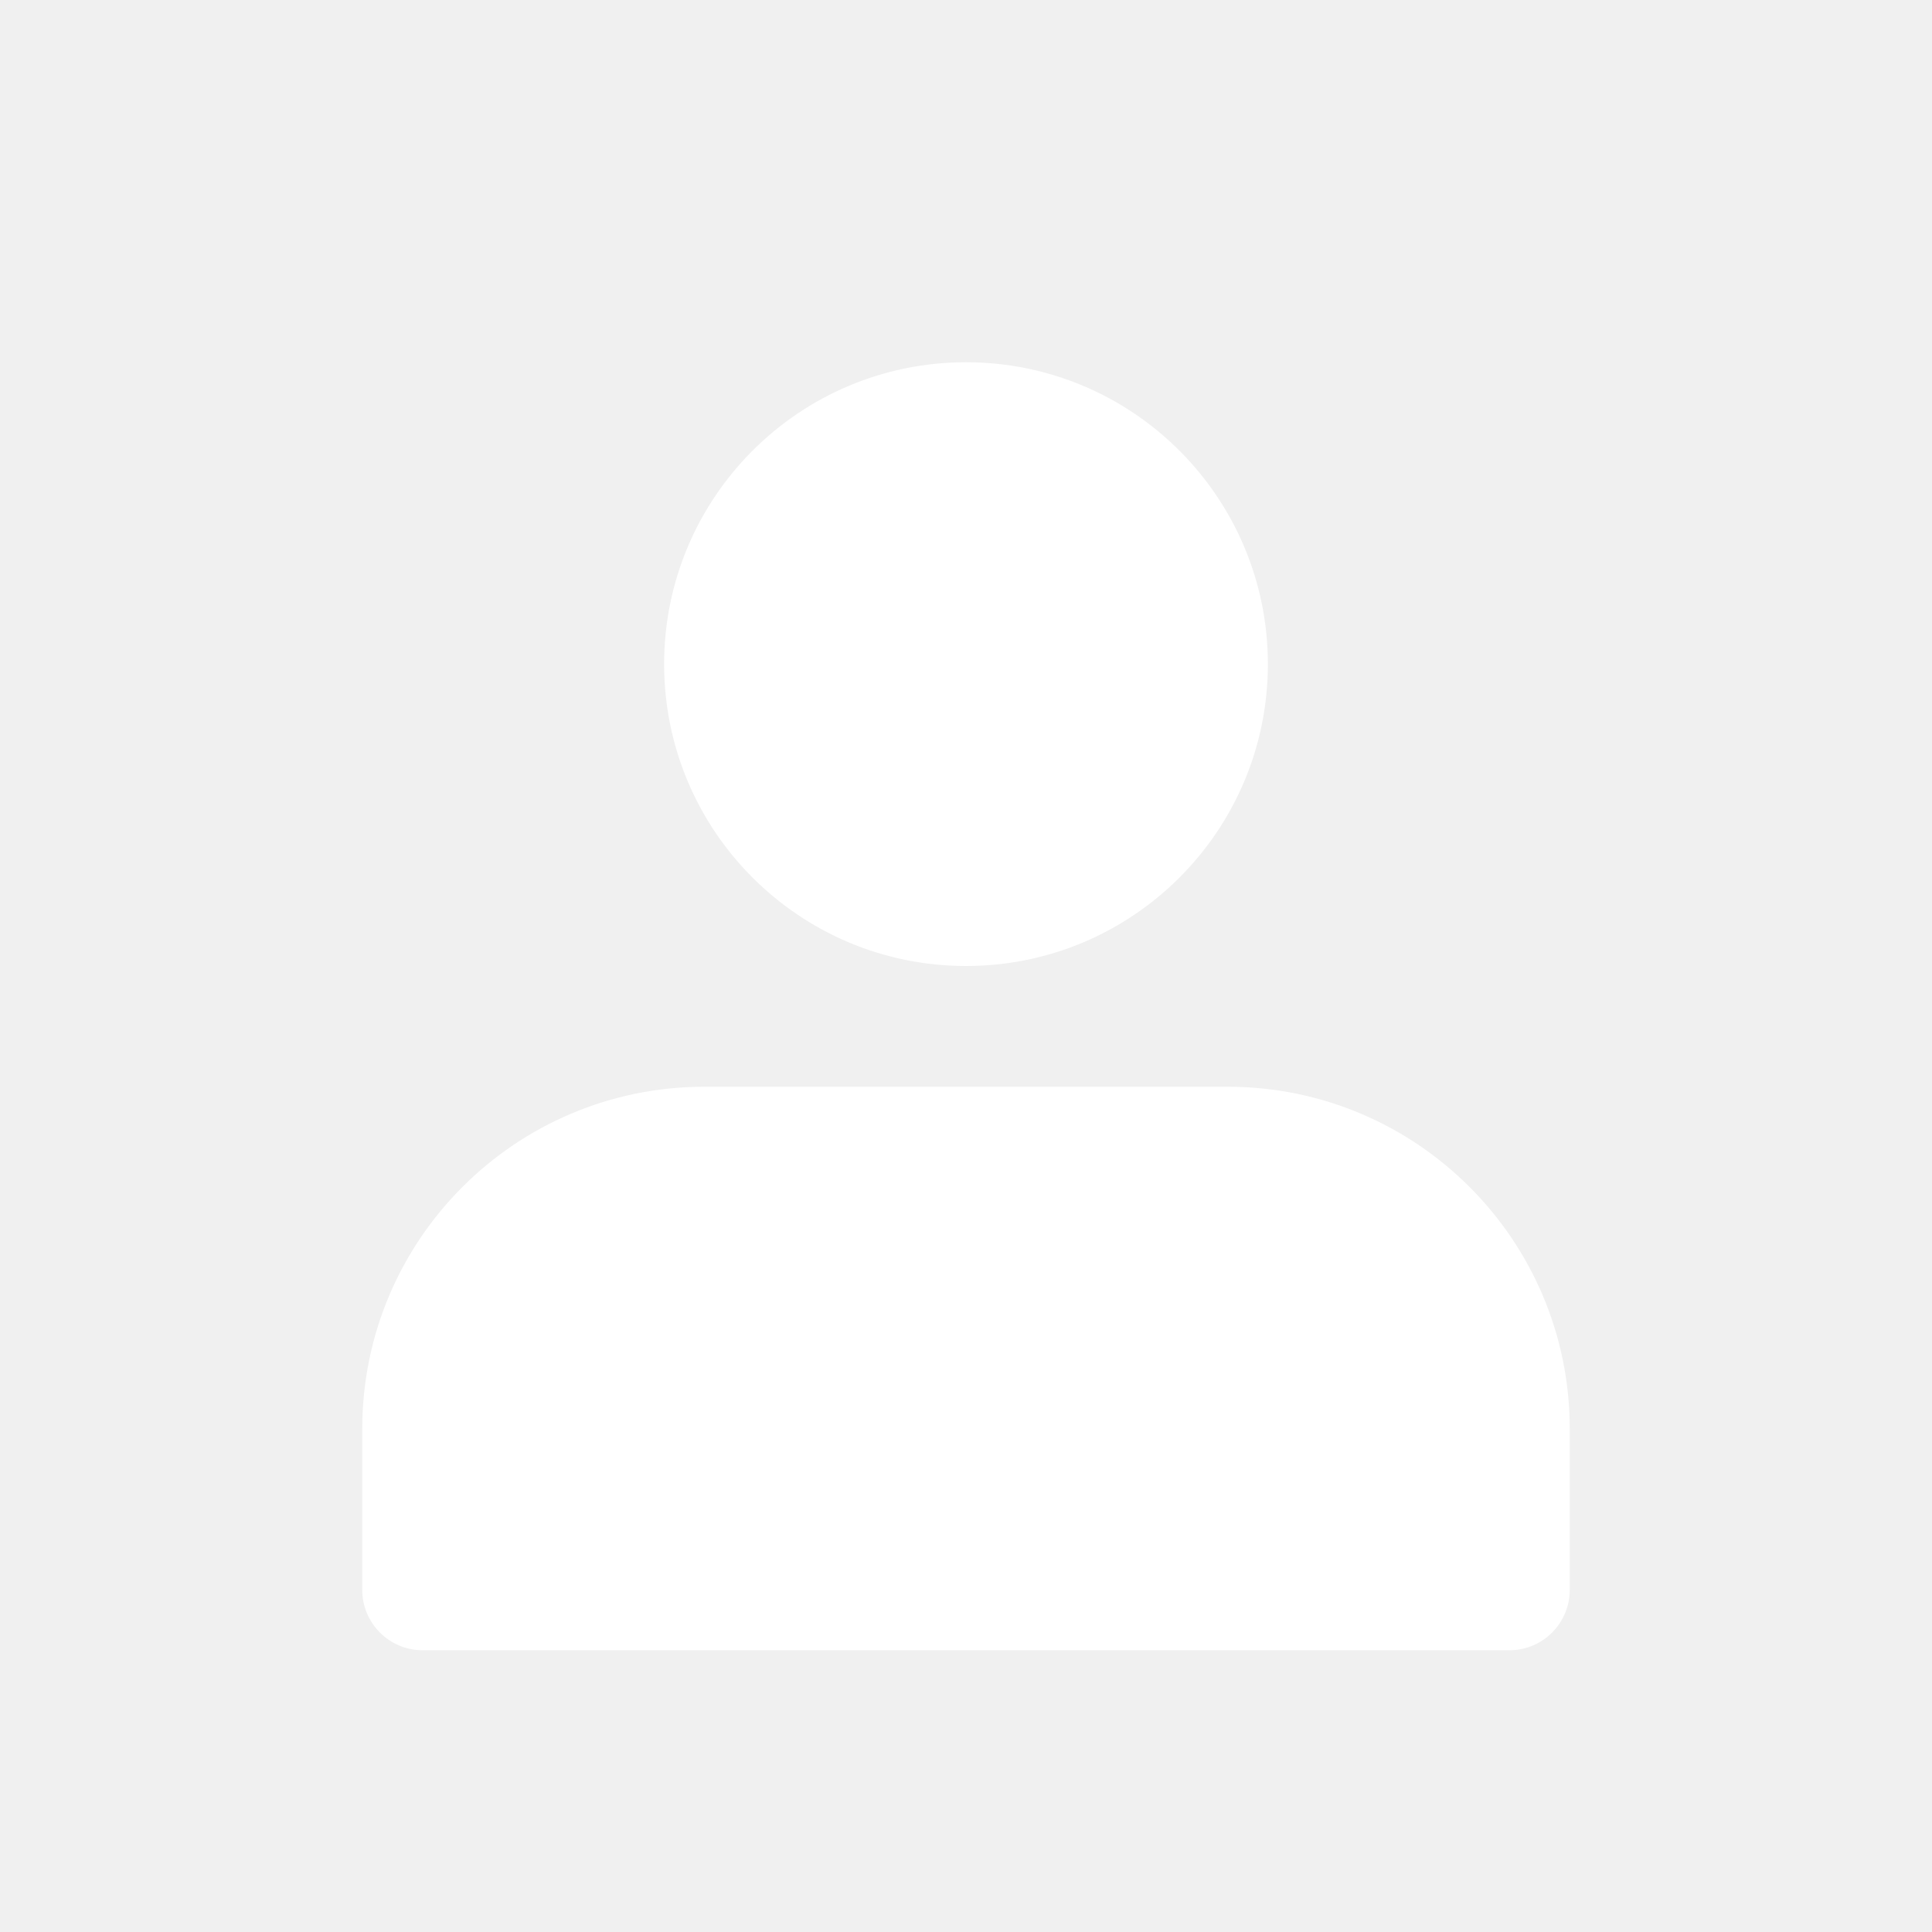
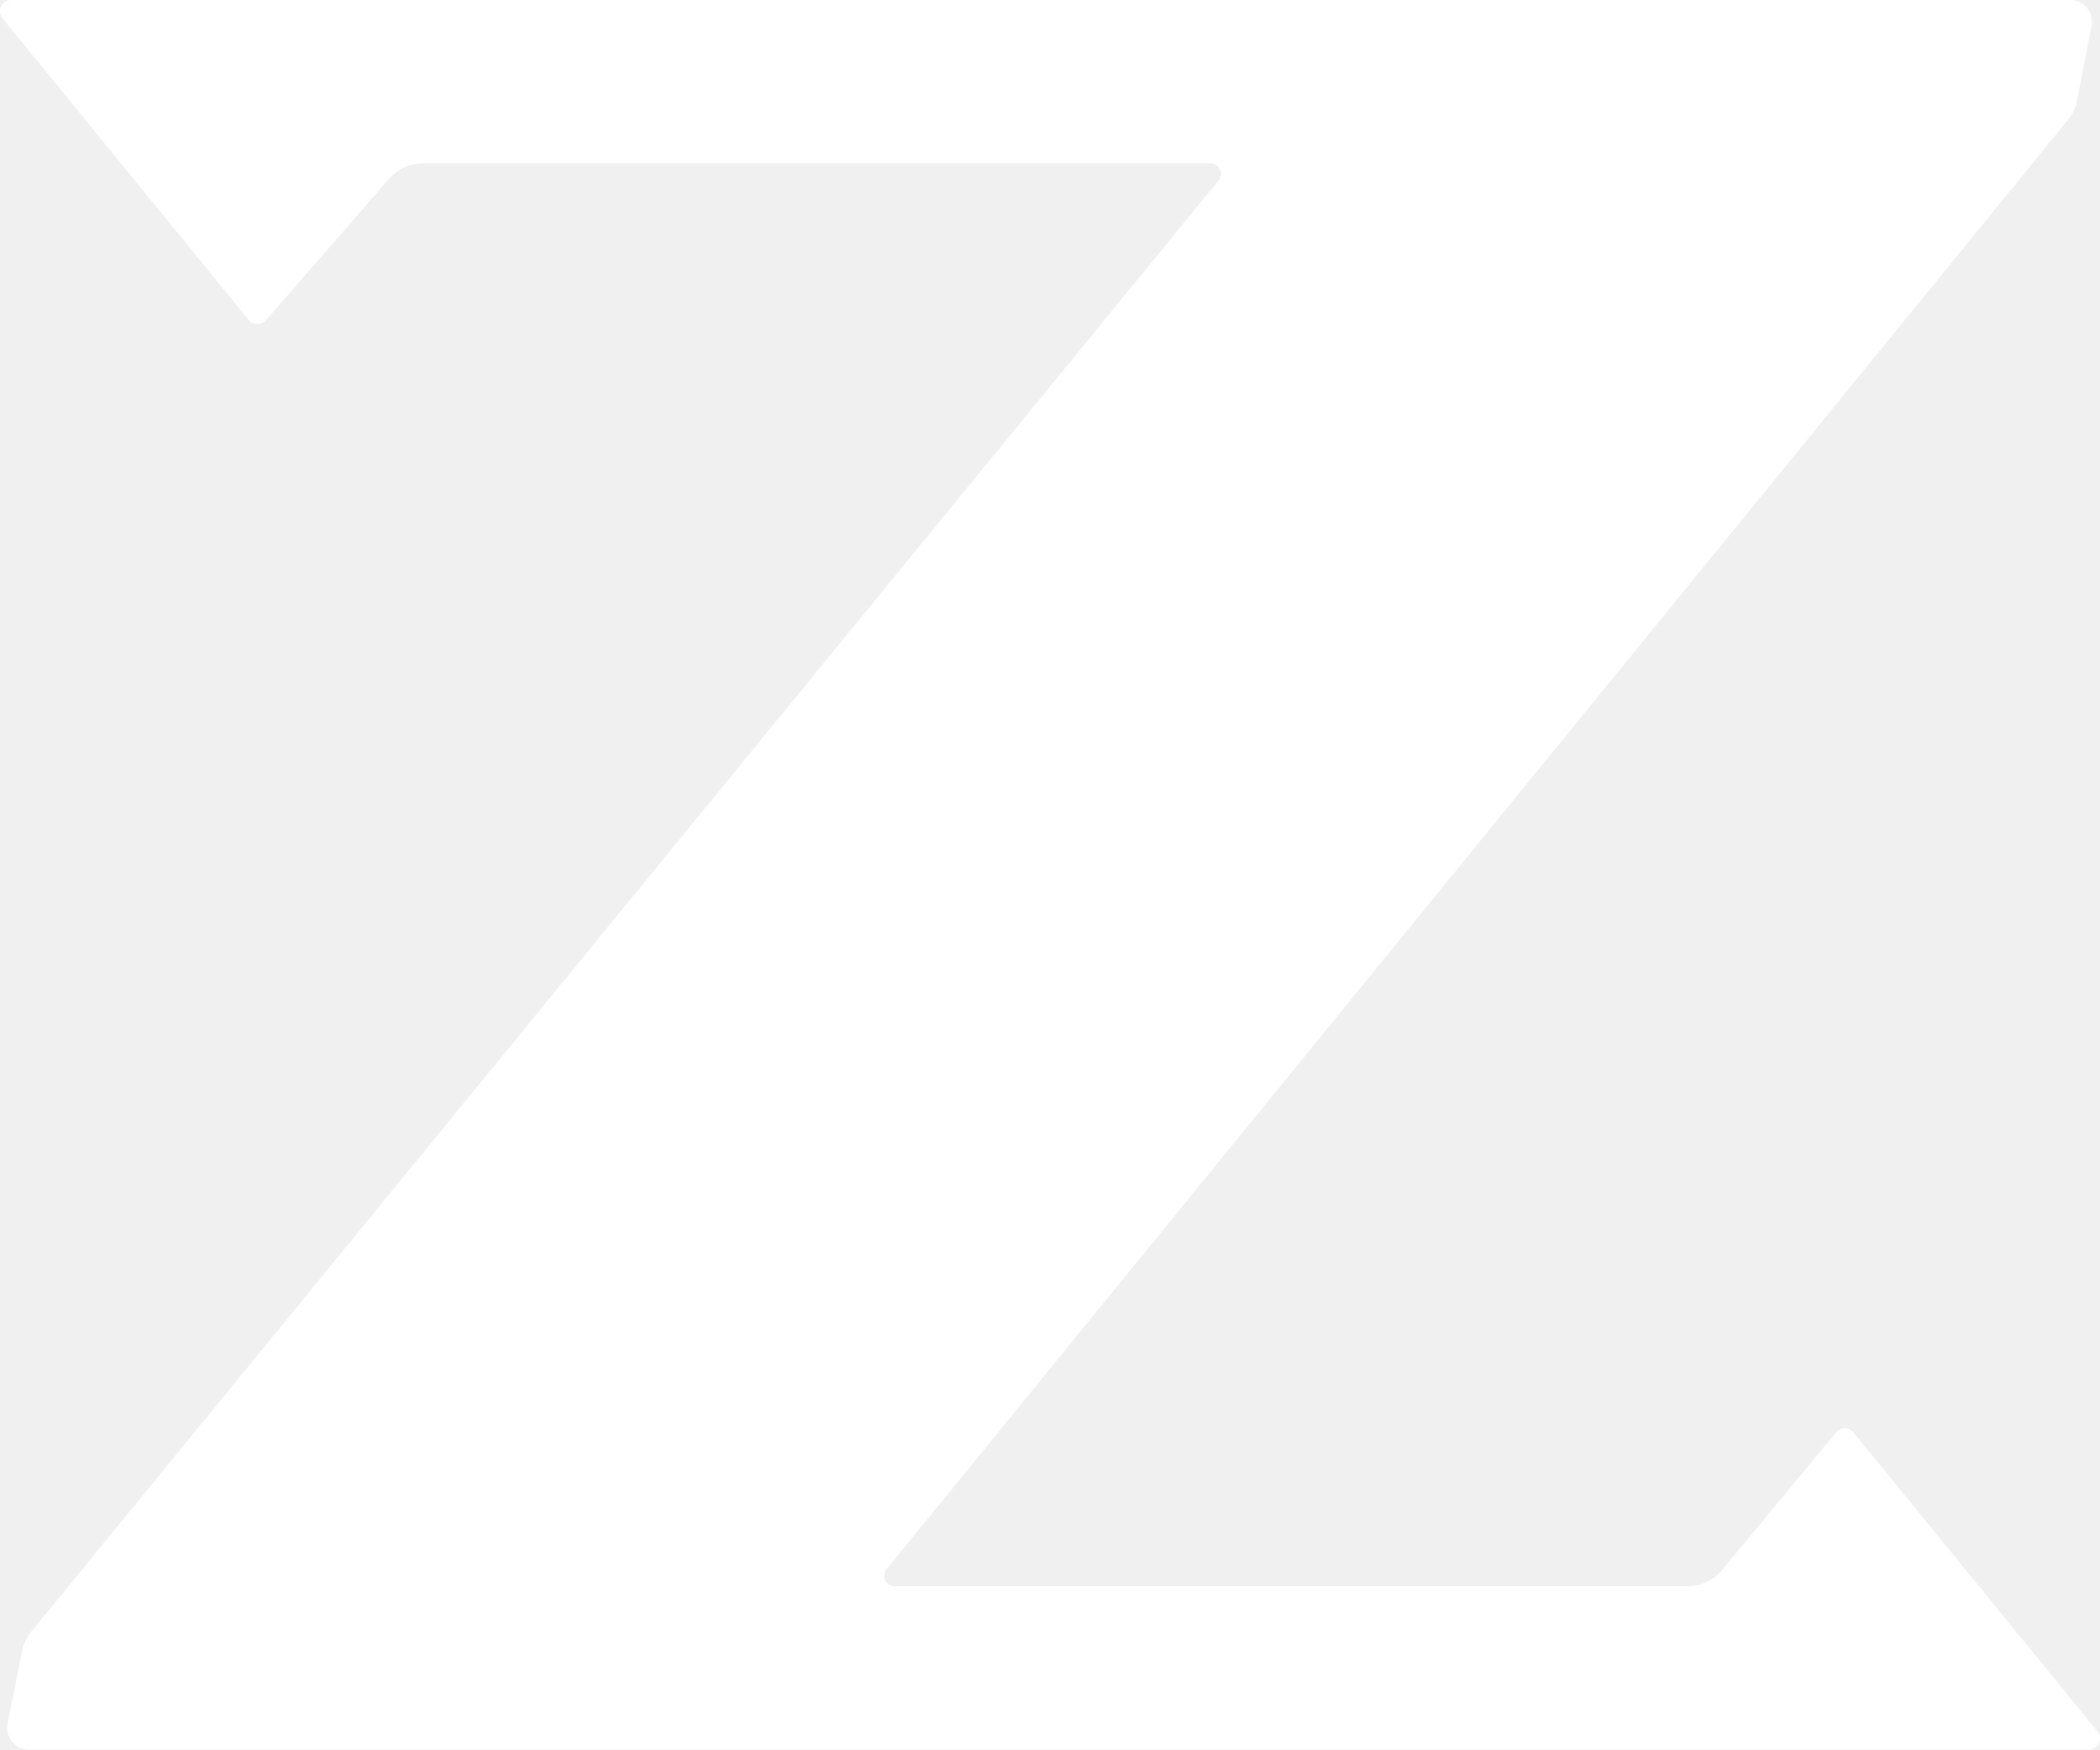
- <svg xmlns="http://www.w3.org/2000/svg" width="96" height="96" viewBox="0 0 96 96">
-   <g id="icon_profile" transform="translate(-327.125 -1513.125)" style="isolation: isolate">
-     <rect id="사각형_1657" data-name="사각형 1657" width="96" height="96" transform="translate(327.125 1513.125)" fill="none" />
-     <circle id="타원_122" data-name="타원 122" cx="15" cy="15" r="15" transform="translate(360.125 1531.125)" fill="#fff" />
-     <path id="사각형_1674" data-name="사각형 1674" d="M17,0H43A17,17,0,0,1,60,17v8a3,3,0,0,1-3,3H3a3,3,0,0,1-3-3V17A17,17,0,0,1,17,0Z" transform="translate(345.125 1567.125)" fill="#fff" />
+ <svg xmlns="http://www.w3.org/2000/svg" width="20" height="16.66" viewBox="0 0 20 16.66">
+   <defs>
+     <clipPath id="clip-path">
+       <rect id="사각형_3636" data-name="사각형 3636" width="20" height="16.66" fill="#fff" />
+     </clipPath>
+   </defs>
+   <g id="그룹_4149" data-name="그룹 4149" clip-path="url(#clip-path)">
+     <path id="패스_6280" data-name="패스 6280" d="M2.369,3.047.024.175A.107.107,0,0,1,.107,0H19.719a.207.207,0,0,1,.2.248l-.138.71a.416.416,0,0,1-.086.183L8.449,14.936a.1.1,0,0,0,.081.169h7.542a.425.425,0,0,0,.328-.154l1.087-1.312a.107.107,0,0,1,.164,0l2.325,2.848a.106.106,0,0,1-.083.173H.272a.207.207,0,0,1-.2-.249l.137-.689a.411.411,0,0,1,.086-.181L11.6,1.725a.1.1,0,0,0-.081-.169H4.028a.428.428,0,0,0-.329.154L2.534,3.048a.107.107,0,0,1-.165,0" transform="translate(0 0)" fill="#fff" />
  </g>
</svg>
